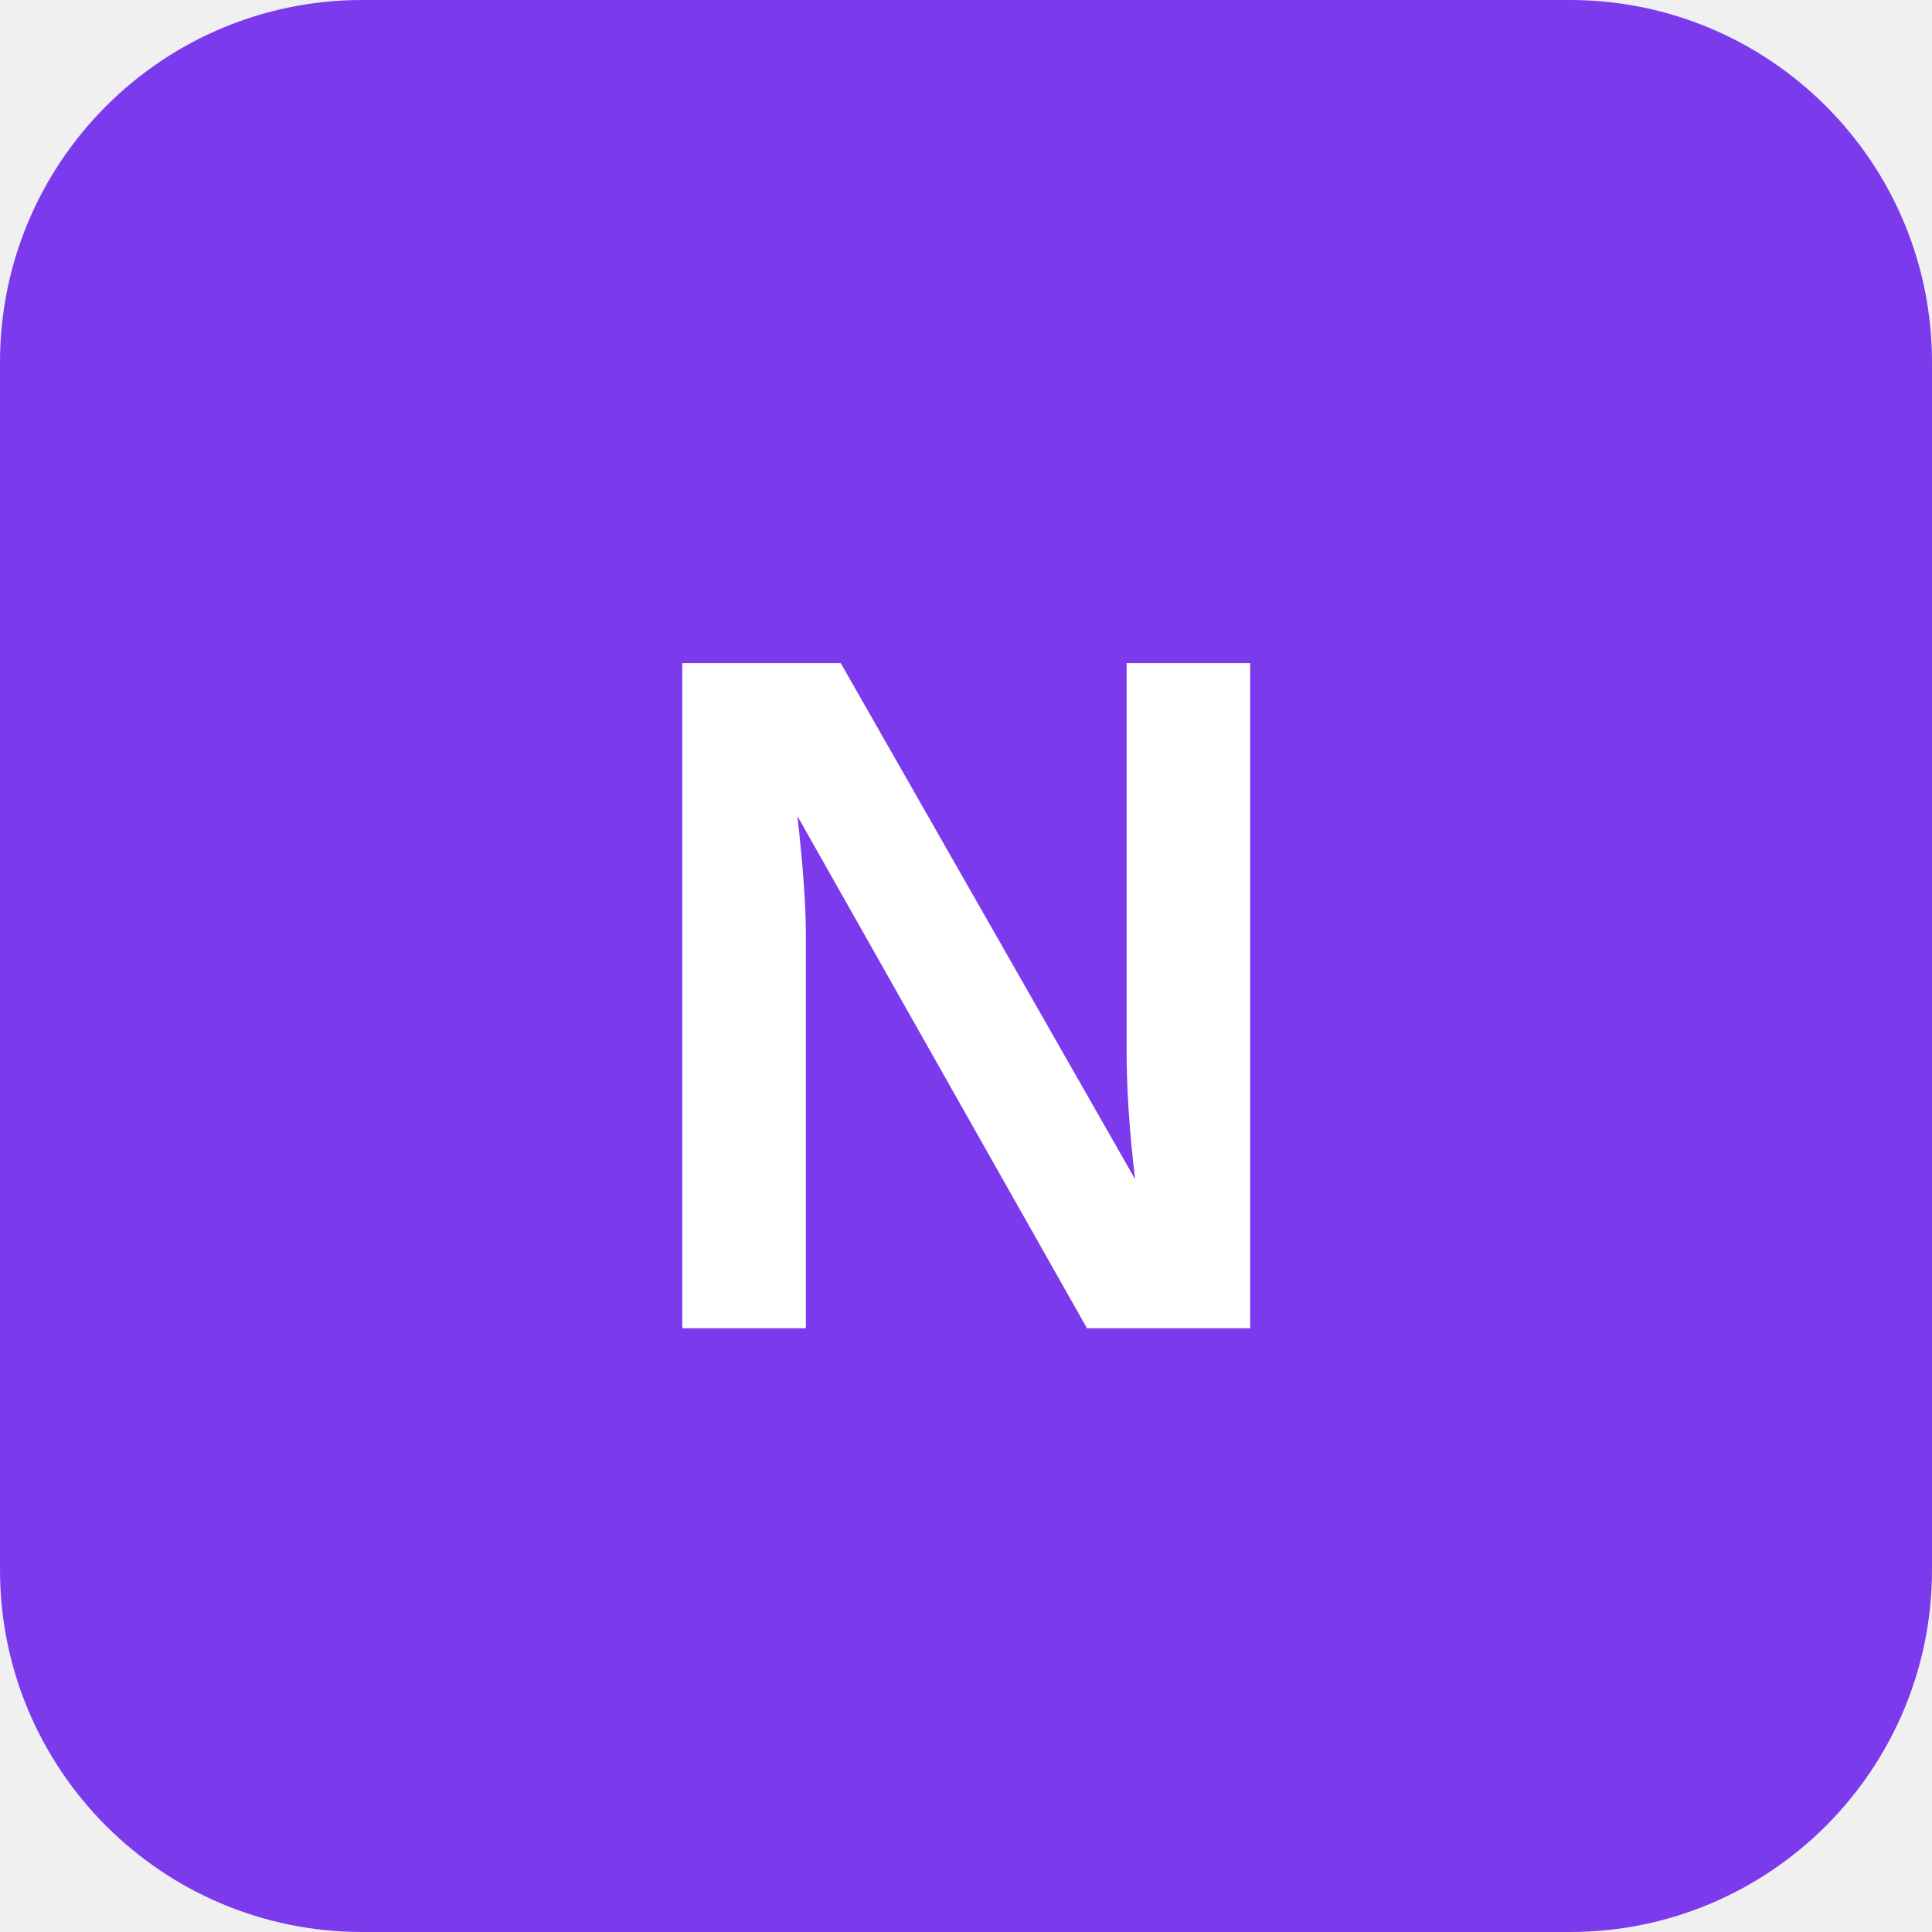
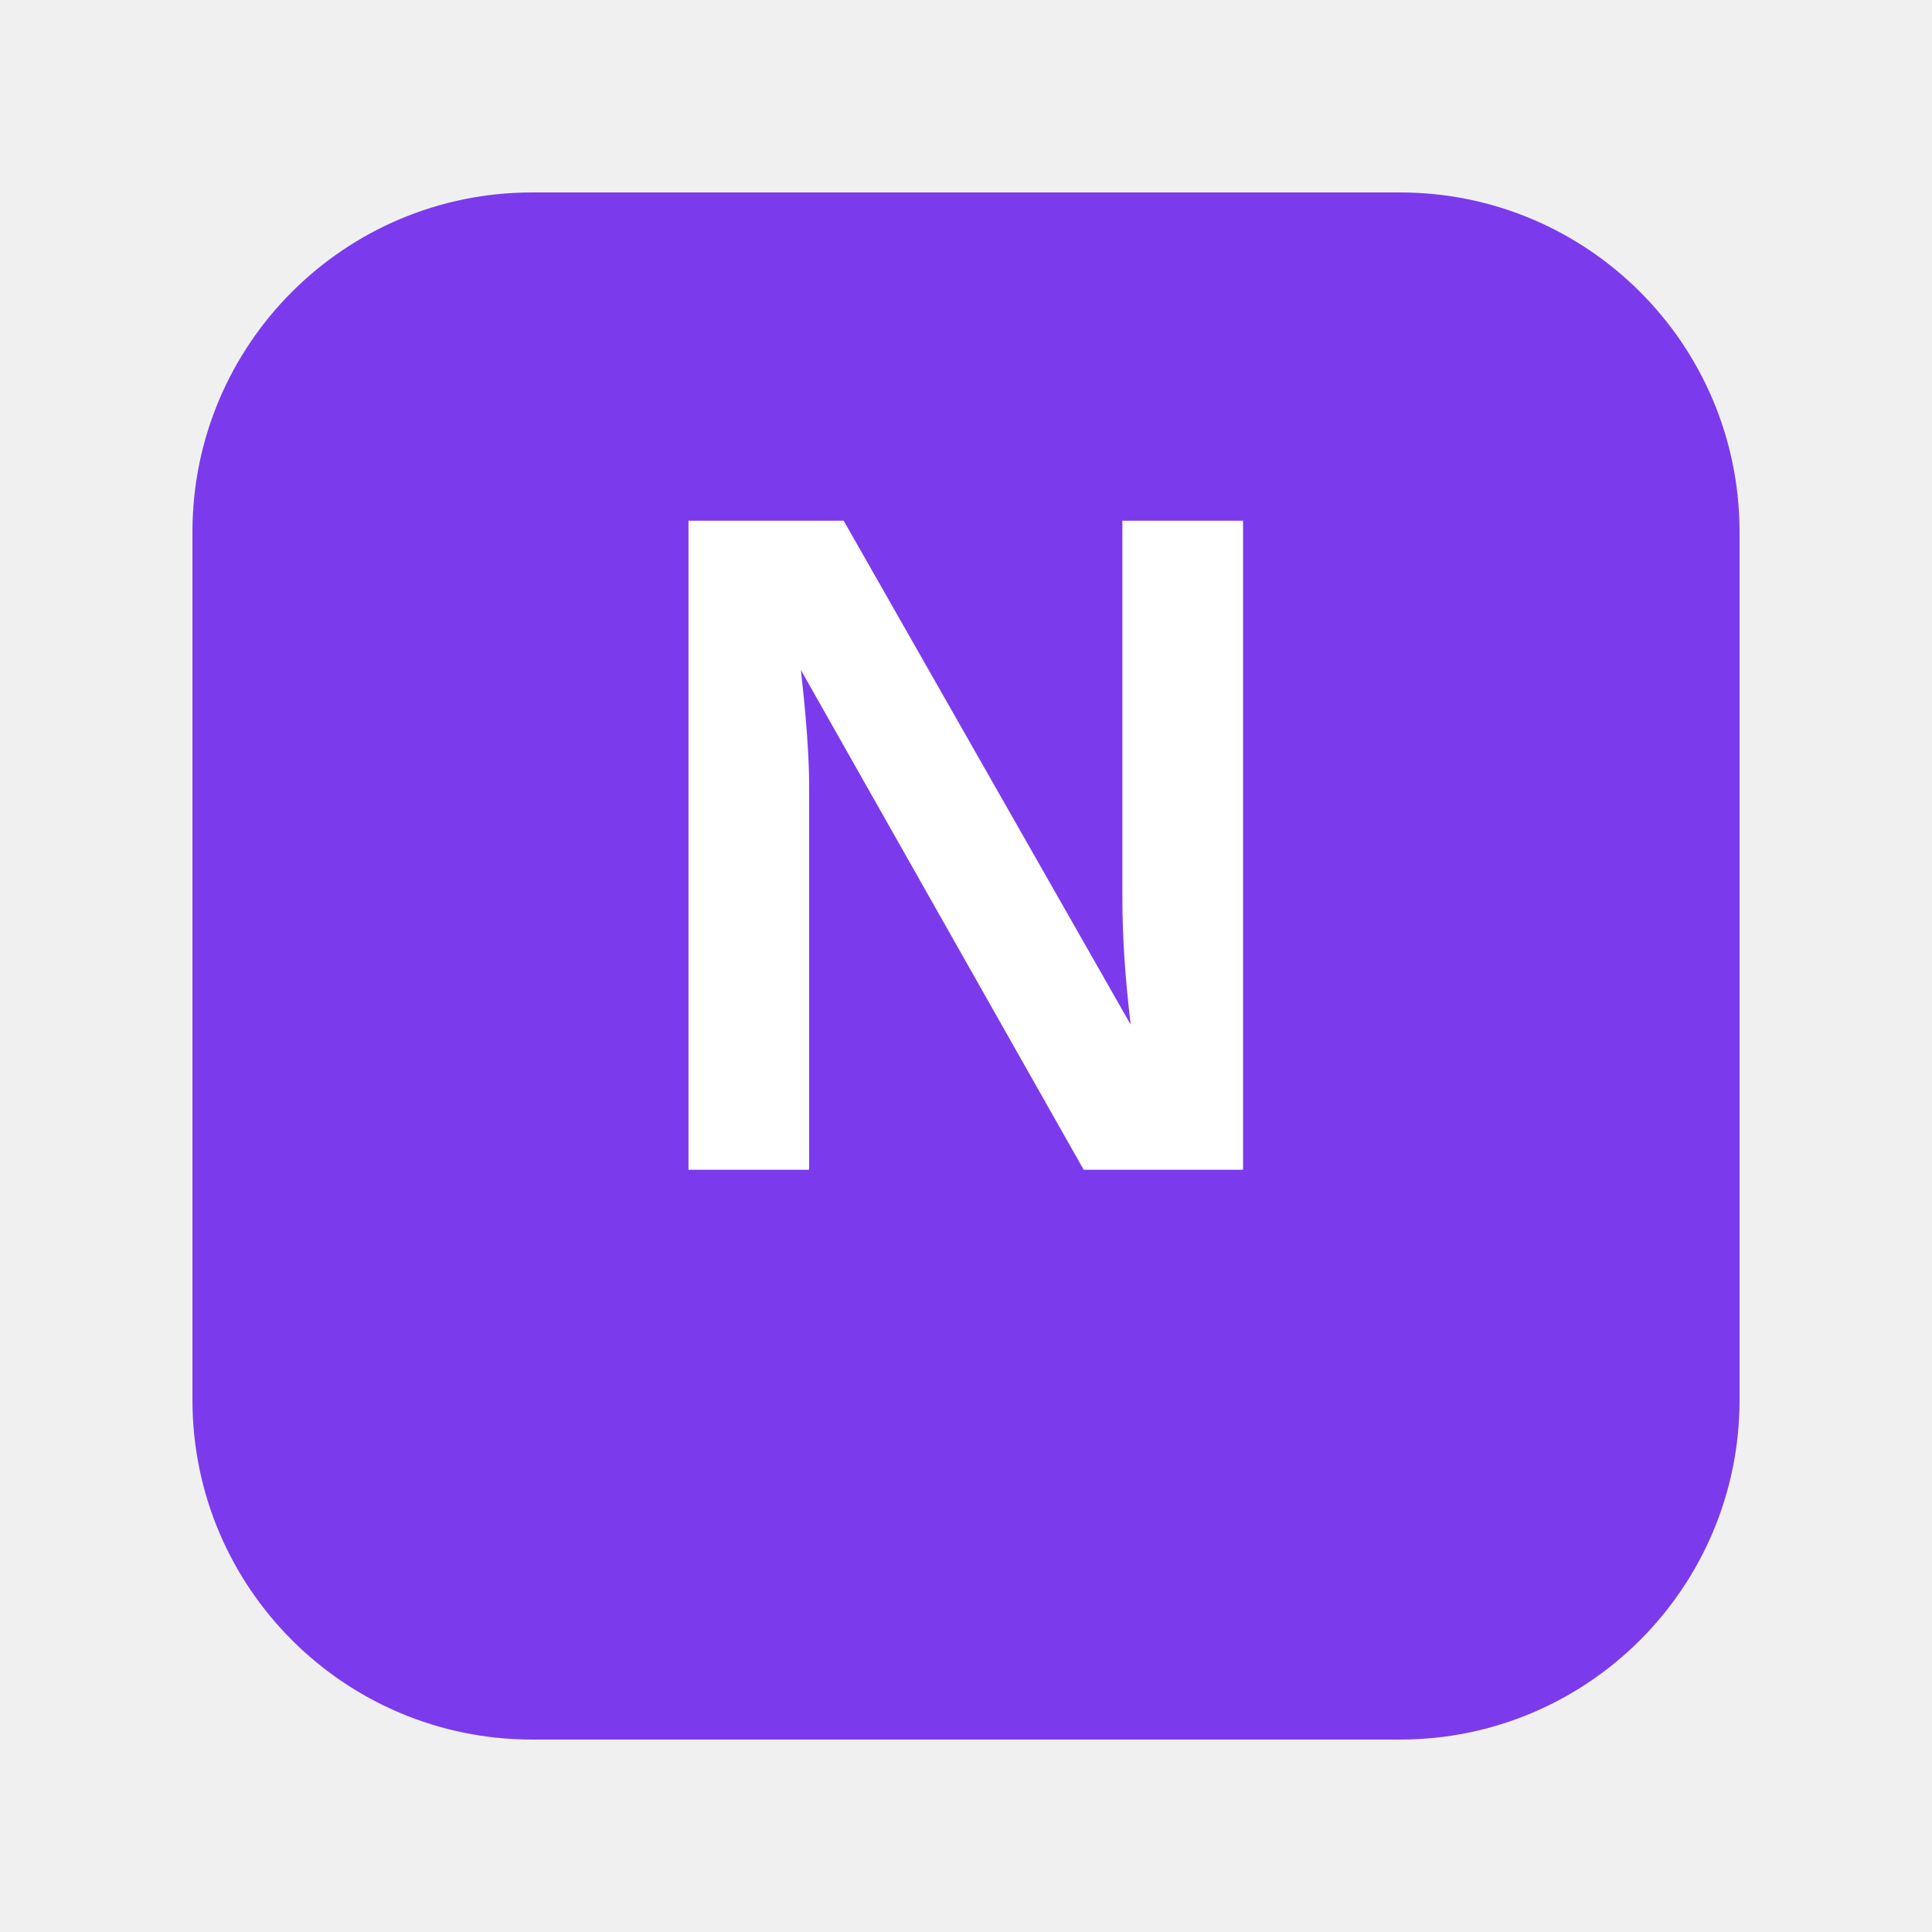
- <svg xmlns="http://www.w3.org/2000/svg" width="32" height="32" viewBox="0 0 32 32">
-   <rect width="32" height="32" fill="#7c3aed" rx="6" />
-   <text x="16" y="22" font-family="Arial" font-size="16" font-weight="bold" fill="white" text-anchor="middle">N</text>
+ <svg xmlns="http://www.w3.org/2000/svg" width="1024" height="1024" viewBox="0 0 1024 1024">
+   <rect x="102" y="102" width="820" height="820" fill="#7c3aed" rx="180" />
+   <text x="512" y="620" font-family="Arial, Helvetica, sans-serif" font-size="500" font-weight="bold" fill="white" text-anchor="middle">N</text>
</svg>
